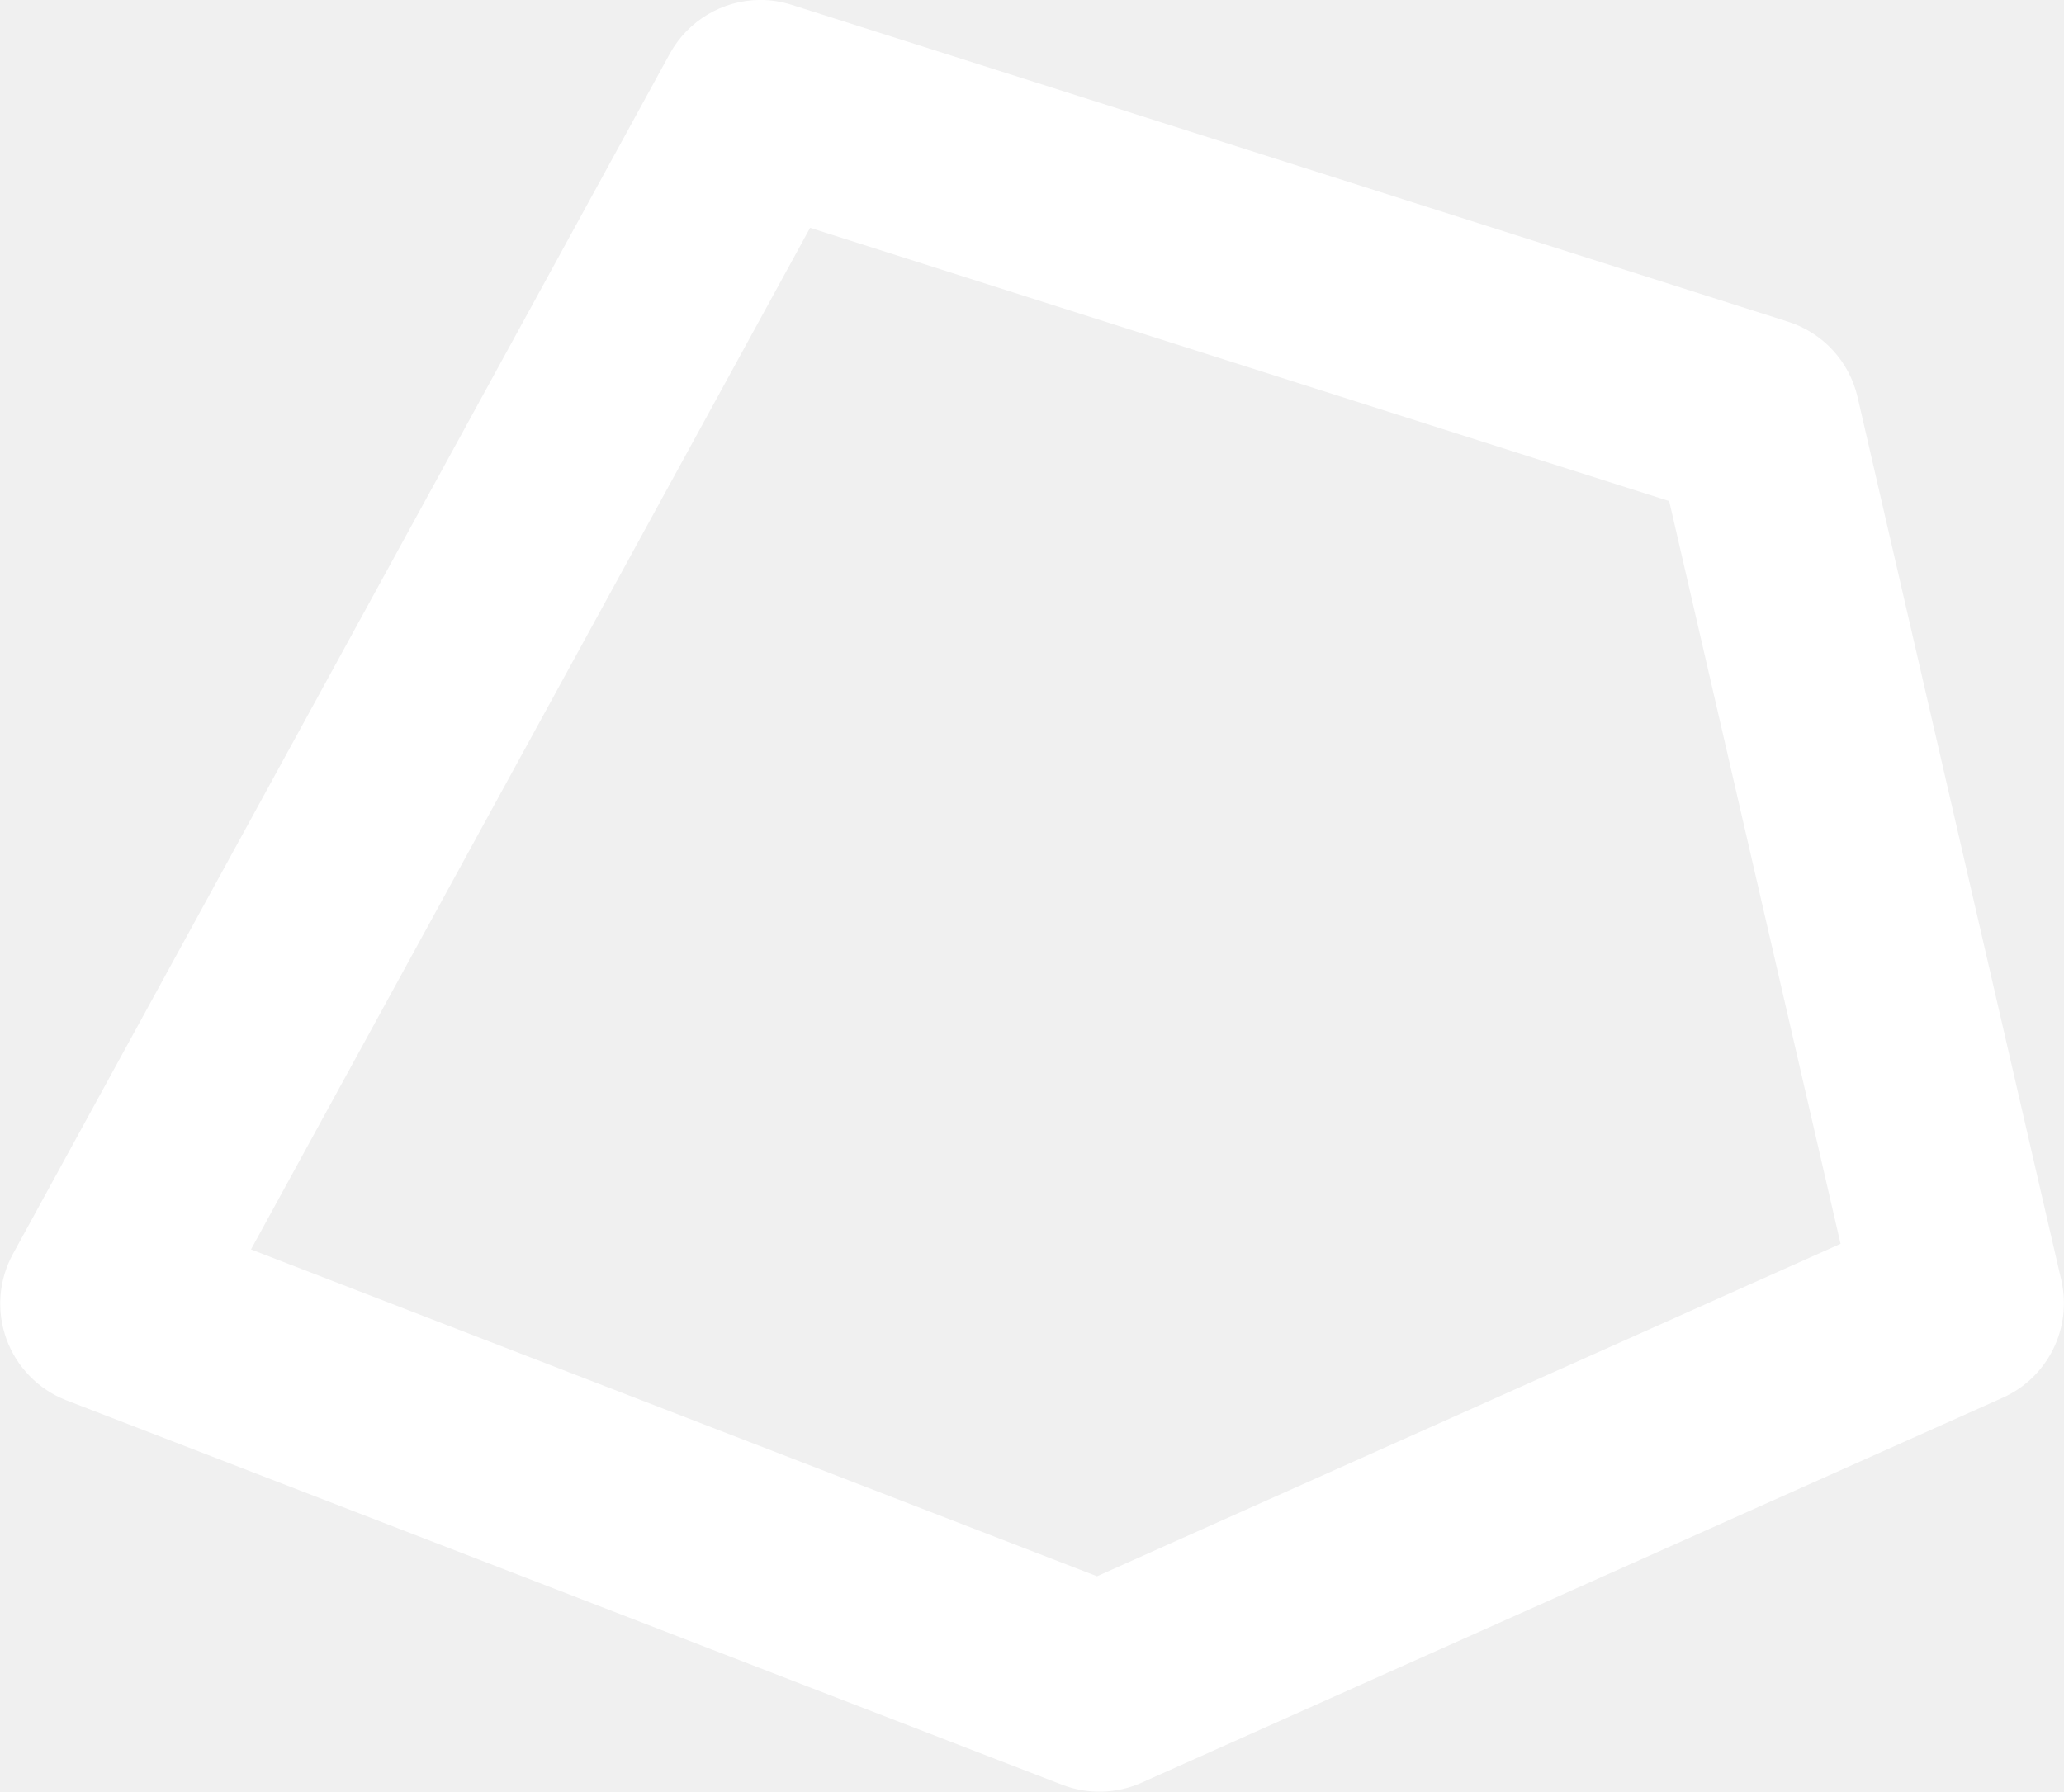
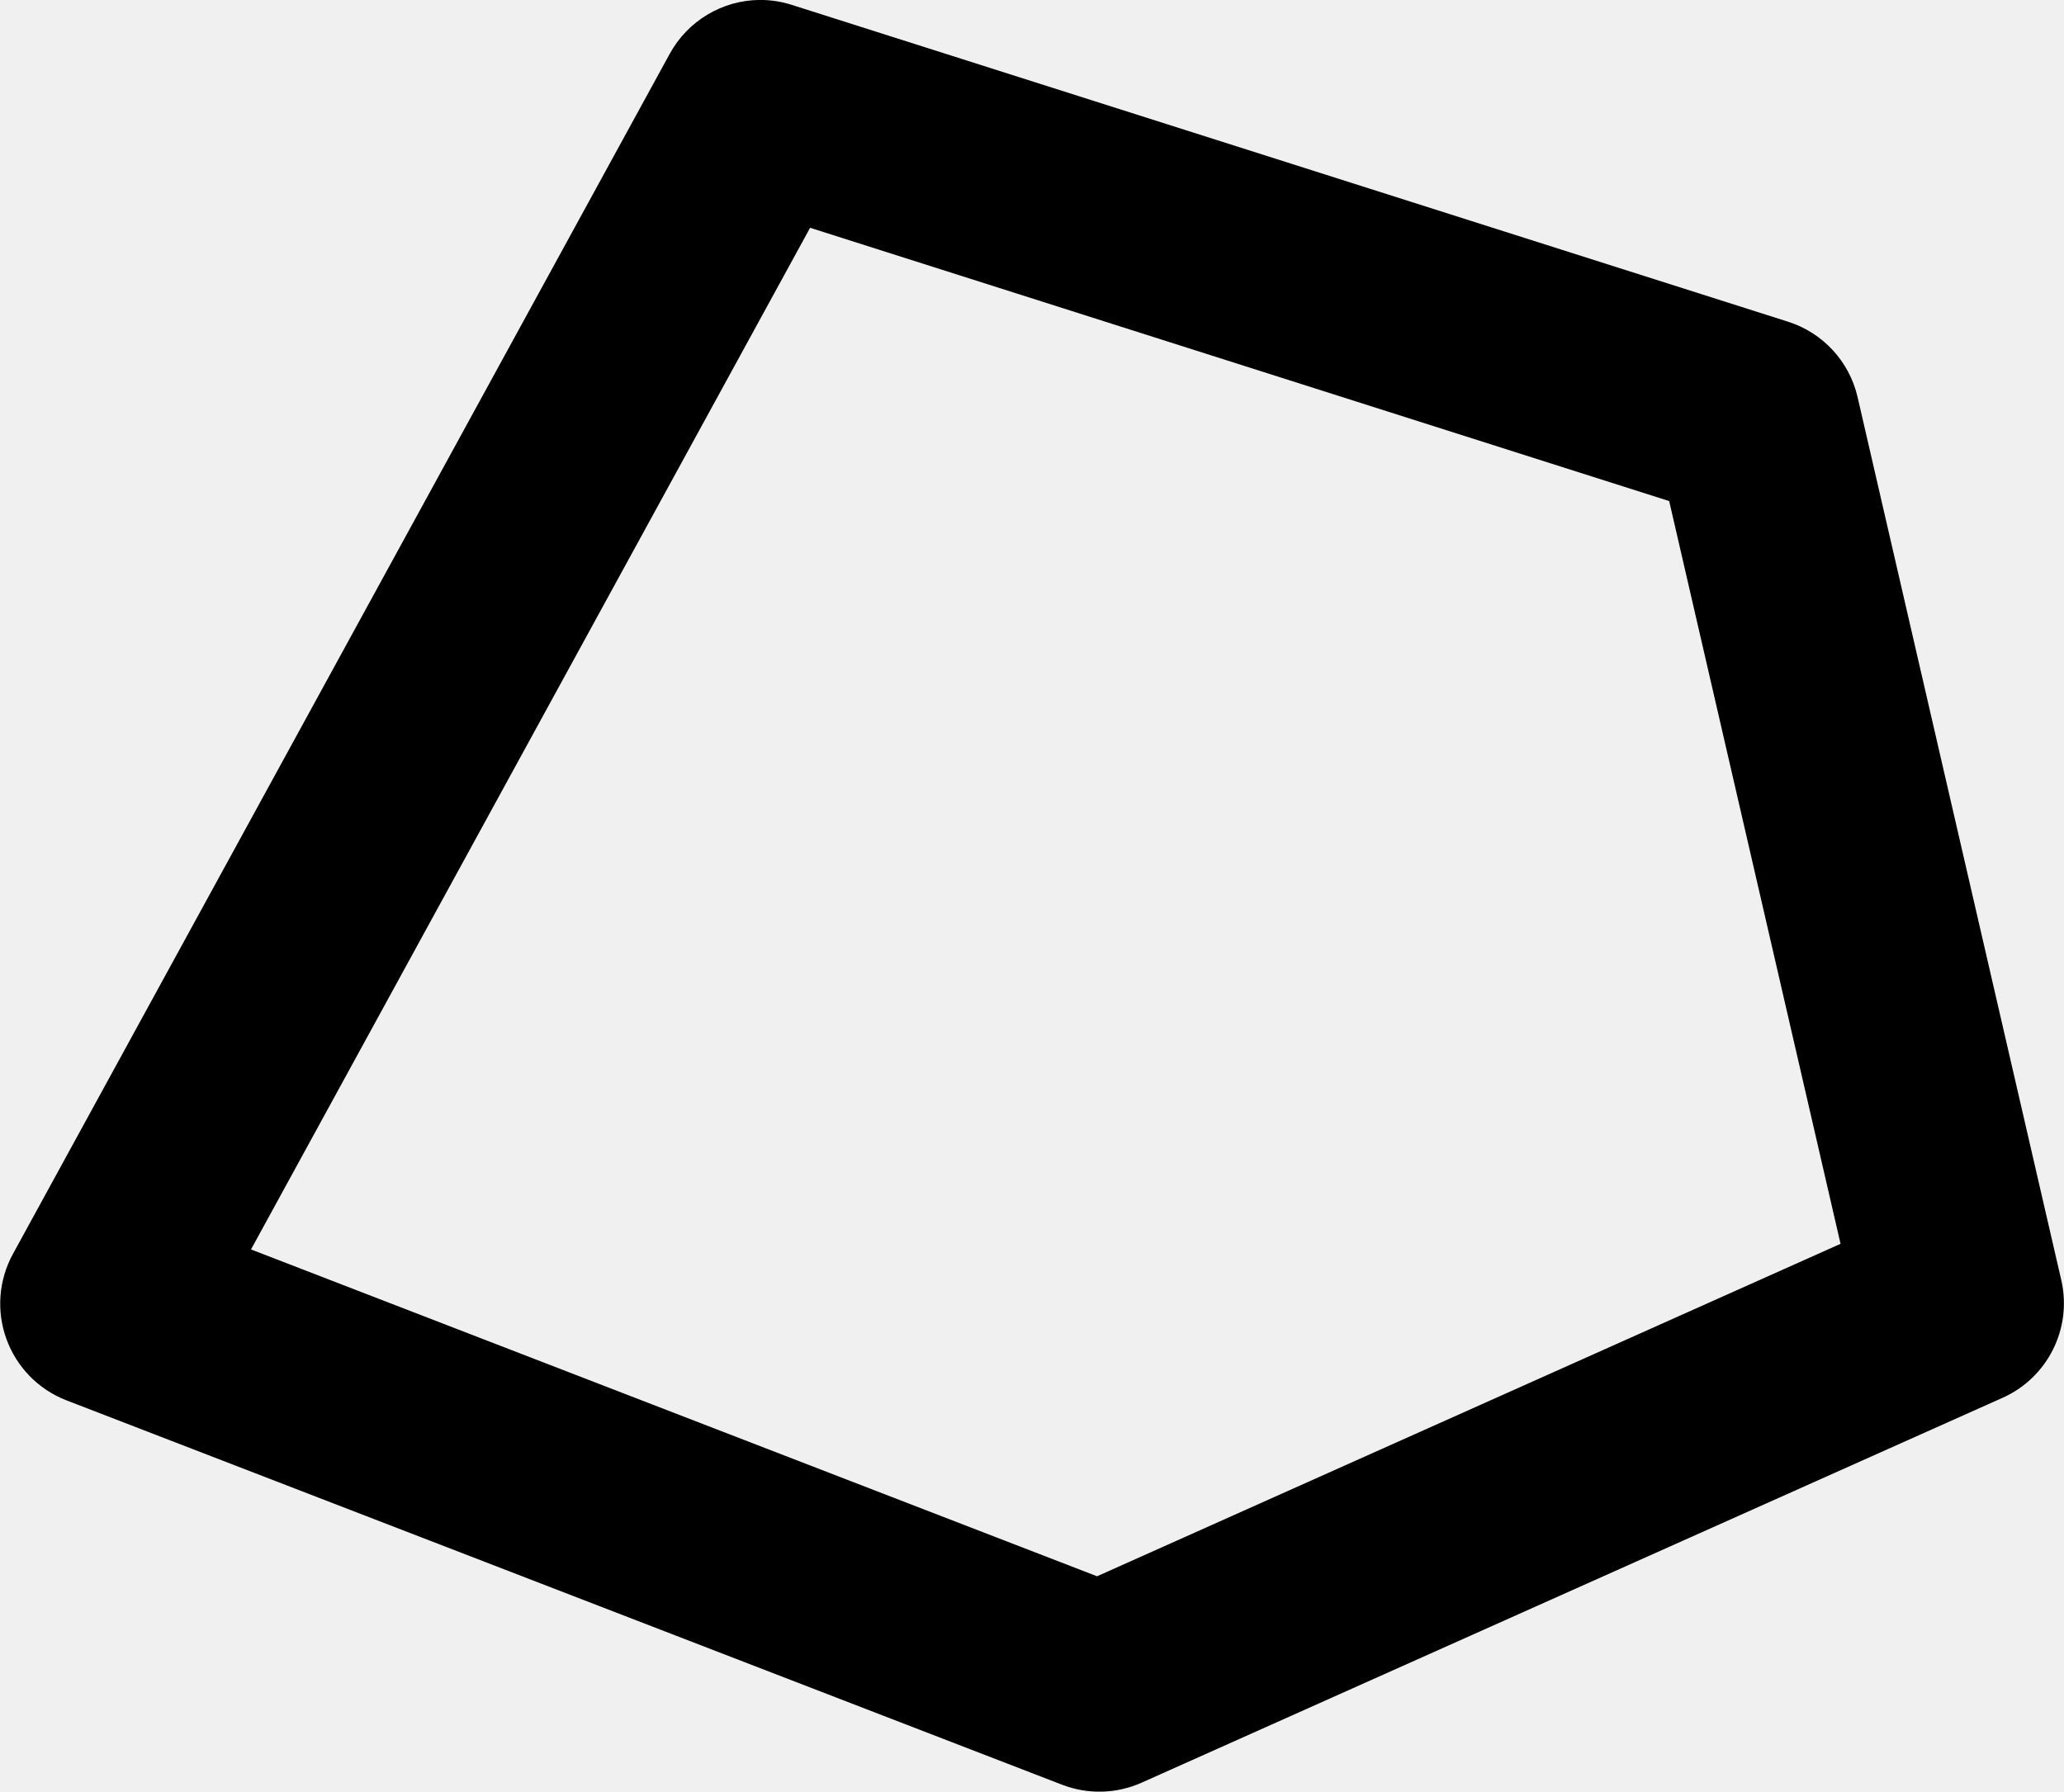
<svg xmlns="http://www.w3.org/2000/svg" width="13.947" height="12.11" viewBox="0 0 13.947 12.11">
-   <path d="M-2671.839-9995.977a.7.7,0,0,1,.212.033l6.734,2.142a.7.7,0,0,1,.469.509l1.377,5.97a.7.7,0,0,1-.4.795l-5.815,2.6a.7.7,0,0,1-.537.014l-6.733-2.6a.7.7,0,0,1-.4-.411.7.7,0,0,1,.043-.576l4.438-8.111A.7.7,0,0,1-2671.839-9995.977Zm6.142,3.387-5.805-1.847-3.778,6.905,5.717,2.209,5.024-2.247Z" transform="translate(2676.976 9995.977)" fill="#fff" />
+   <path d="M-2671.839-9995.977a.7.7,0,0,1,.212.033l6.734,2.142a.7.7,0,0,1,.469.509l1.377,5.97a.7.7,0,0,1-.4.795l-5.815,2.6a.7.7,0,0,1-.537.014l-6.733-2.6a.7.7,0,0,1-.4-.411.7.7,0,0,1,.043-.576l4.438-8.111A.7.7,0,0,1-2671.839-9995.977Zm6.142,3.387-5.805-1.847-3.778,6.905,5.717,2.209,5.024-2.247Z" transform="translate(2676.976 9995.977)" fill="currentColor" />
</svg>
